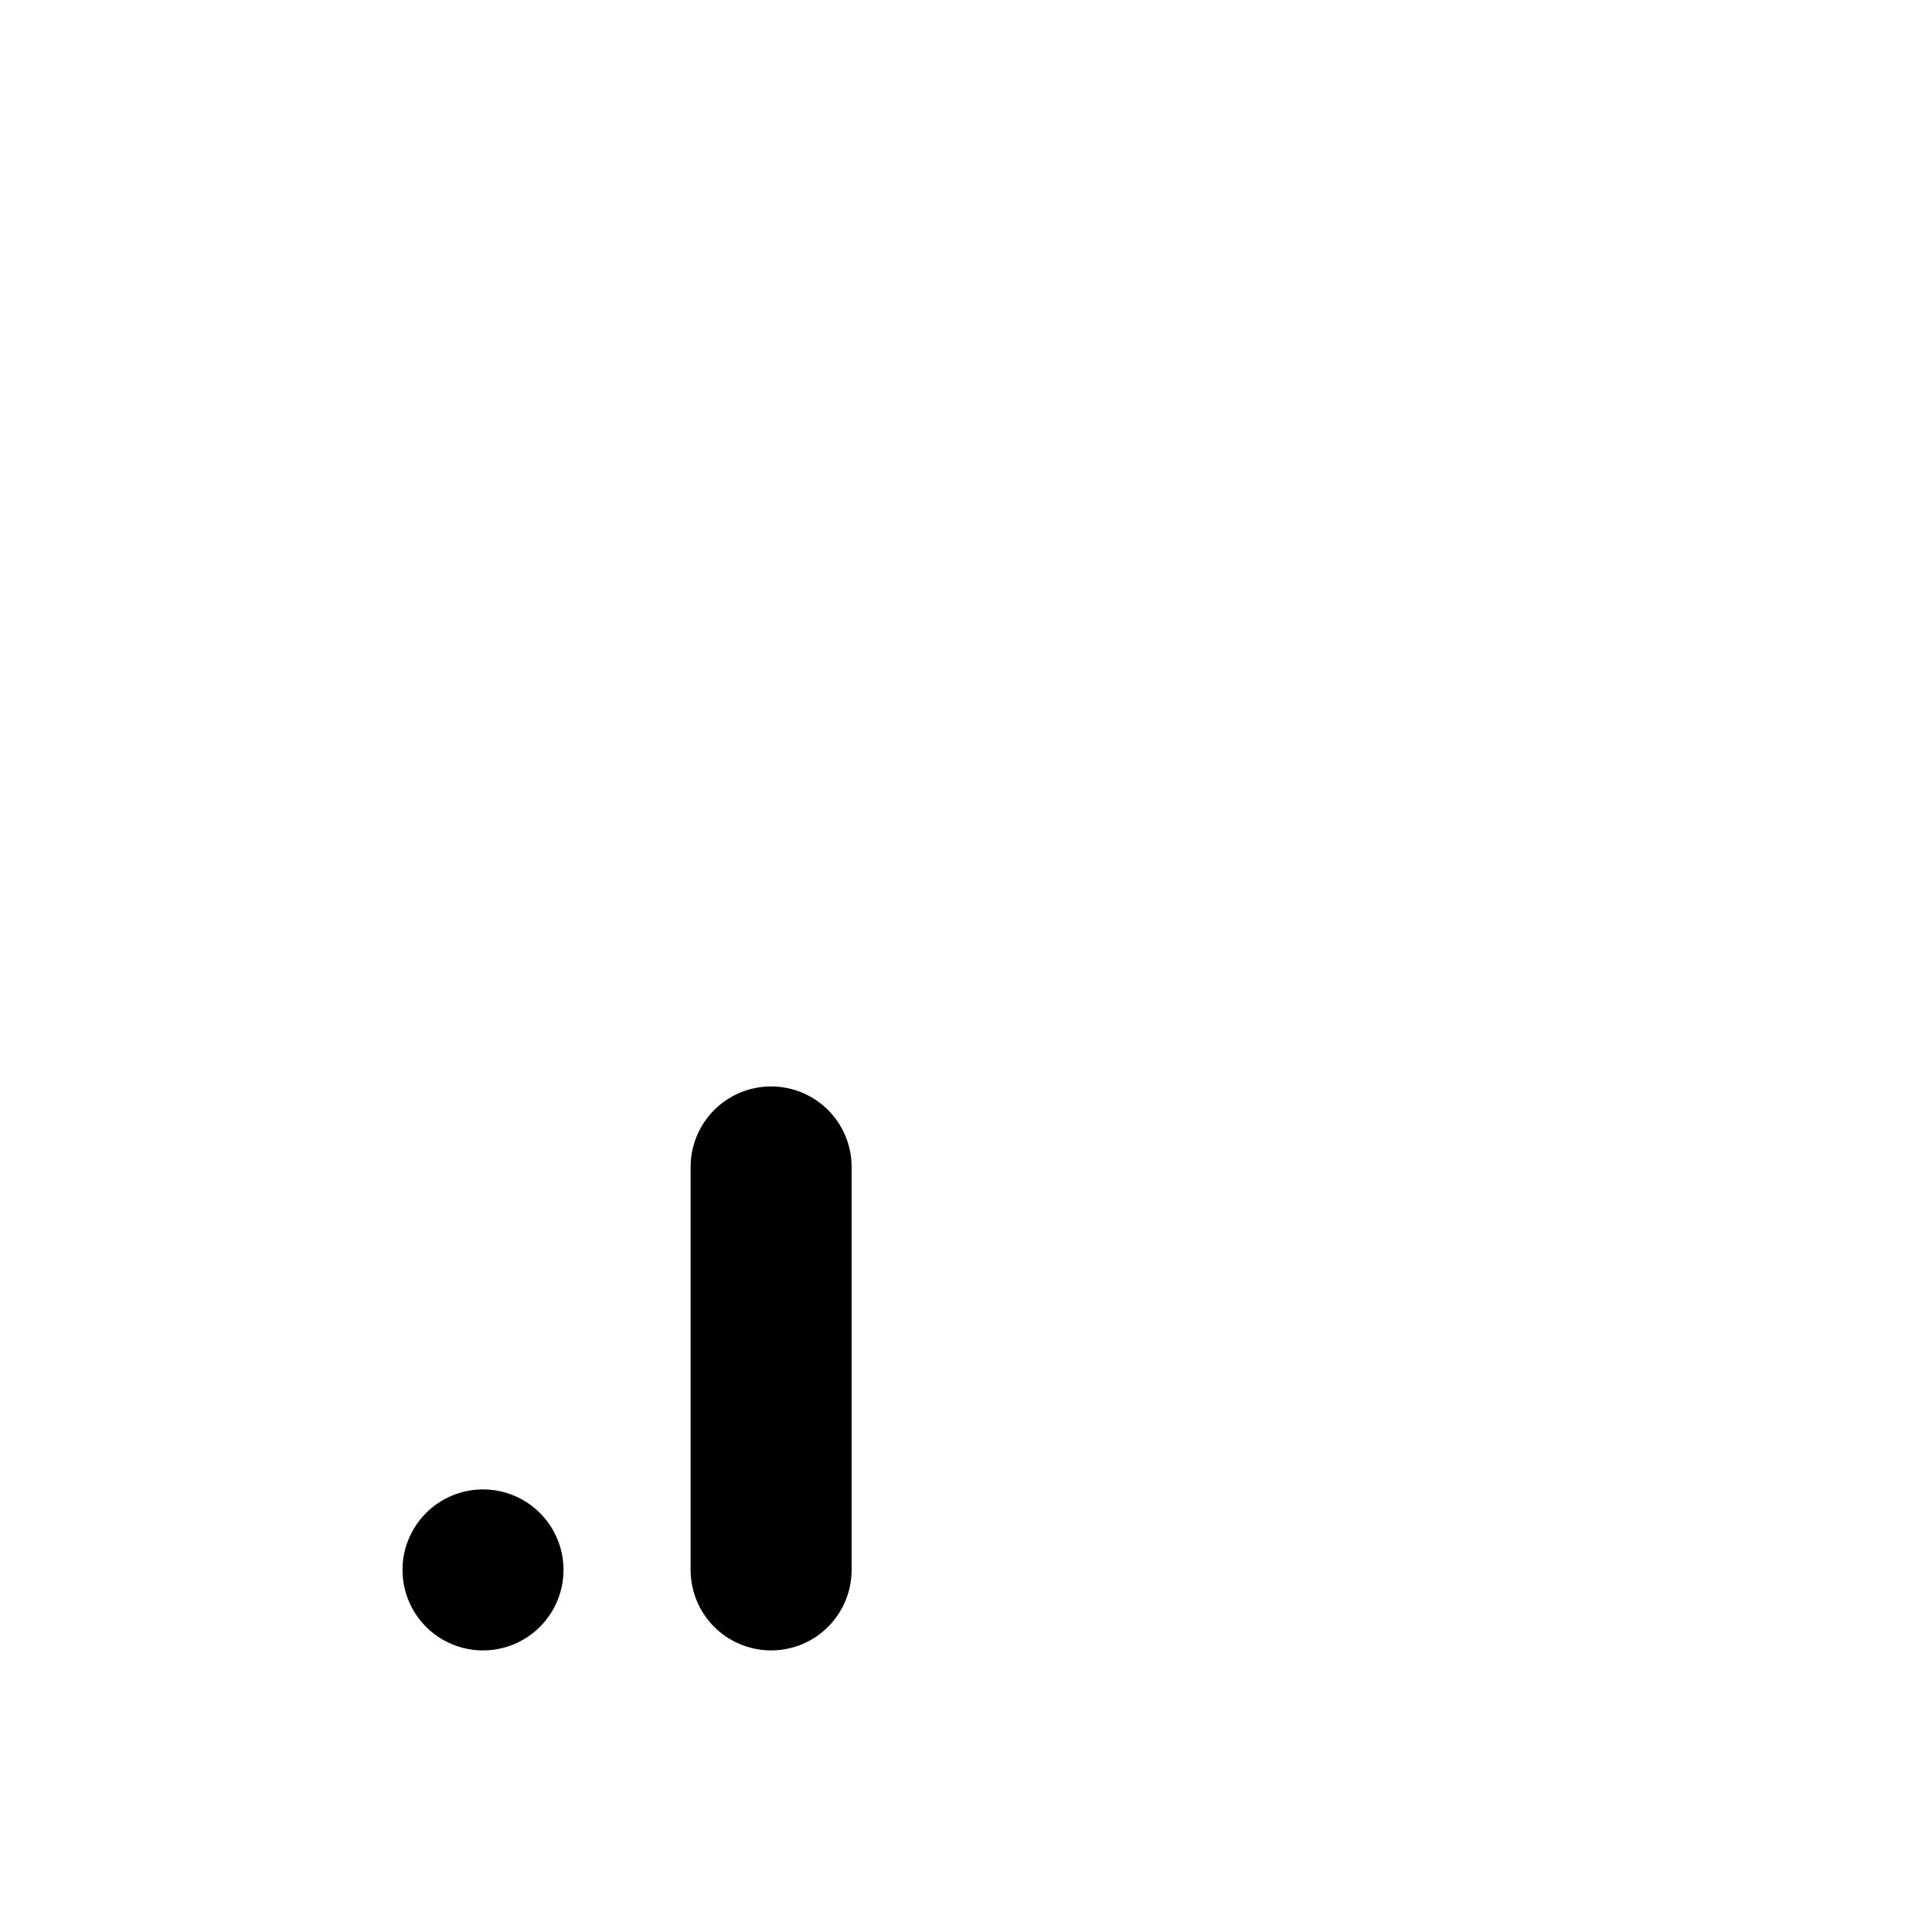
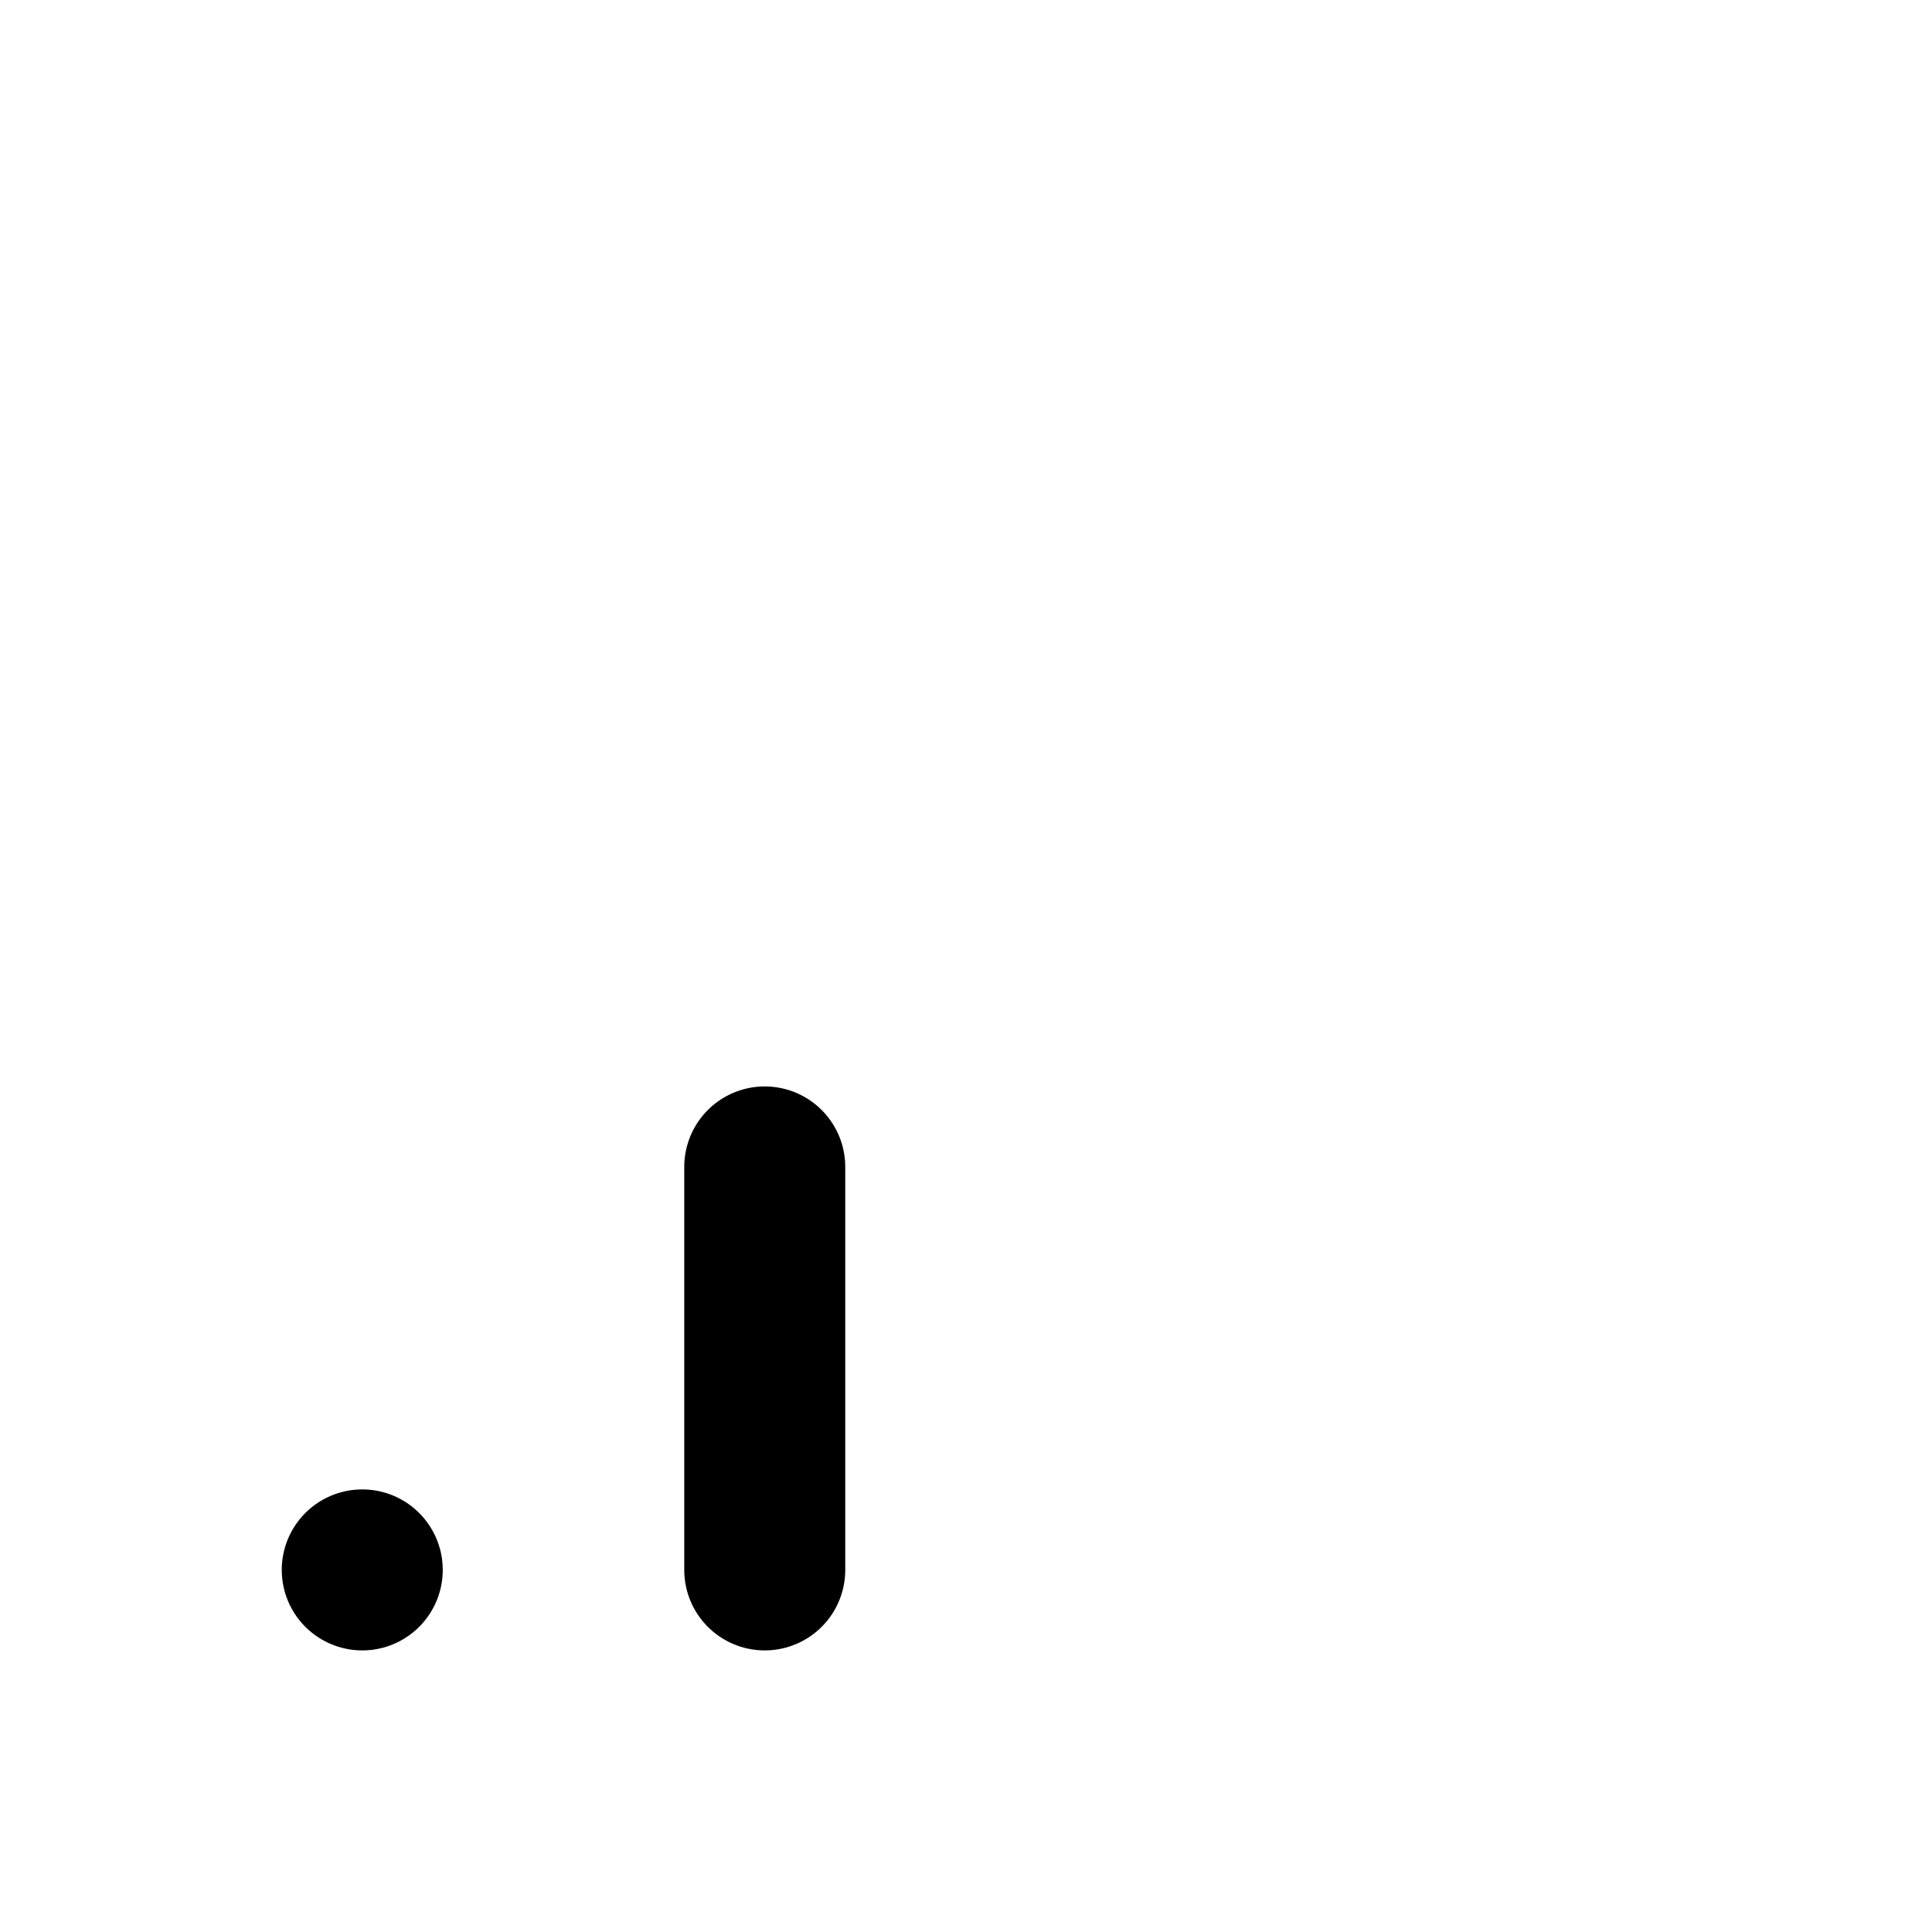
<svg xmlns="http://www.w3.org/2000/svg" style="isolation:isolate" viewBox="0 0 24 24" width="24" height="24">
  <defs>
-     <clipPath id="_clipPath_fMG4MYUDvuKy8Fyg0RCjZn1G648xKkR3">
+     <clipPath id="_clipPath_KLQDU21A4NmvUHIslbUbEDqxakIaneHC">
      <rect width="24" height="24" />
    </clipPath>
  </defs>
-   <g clip-path="url(#_clipPath_fMG4MYUDvuKy8Fyg0RCjZn1G648xKkR3)">
-     <line x1="6" y1="19.502" x2="6" y2="19.502" vector-effect="non-scaling-stroke" stroke-width="2" stroke="rgb(0,0,0)" stroke-linejoin="round" stroke-linecap="round" stroke-miterlimit="4" />
-     <line x1="9.579" y1="19.502" x2="9.579" y2="14.496" vector-effect="non-scaling-stroke" stroke-width="2" stroke="rgb(0,0,0)" stroke-linejoin="round" stroke-linecap="round" stroke-miterlimit="4" />
+   <g clip-path="url(#_clipPath_KLQDU21A4NmvUHIslbUbEDqxakIaneHC)">
+     <line x1="4.5" y1="19.502" x2="4.5" y2="19.502" vector-effect="non-scaling-stroke" stroke-width="2" stroke="rgb(0,0,0)" stroke-opacity="100" stroke-linejoin="round" stroke-linecap="round" stroke-miterlimit="4" />
+     <line x1="9.5" y1="19.502" x2="9.5" y2="14.496" vector-effect="non-scaling-stroke" stroke-width="2" stroke="rgb(0,0,0)" stroke-opacity="100" stroke-linejoin="round" stroke-linecap="round" stroke-miterlimit="4" />
  </g>
</svg>
